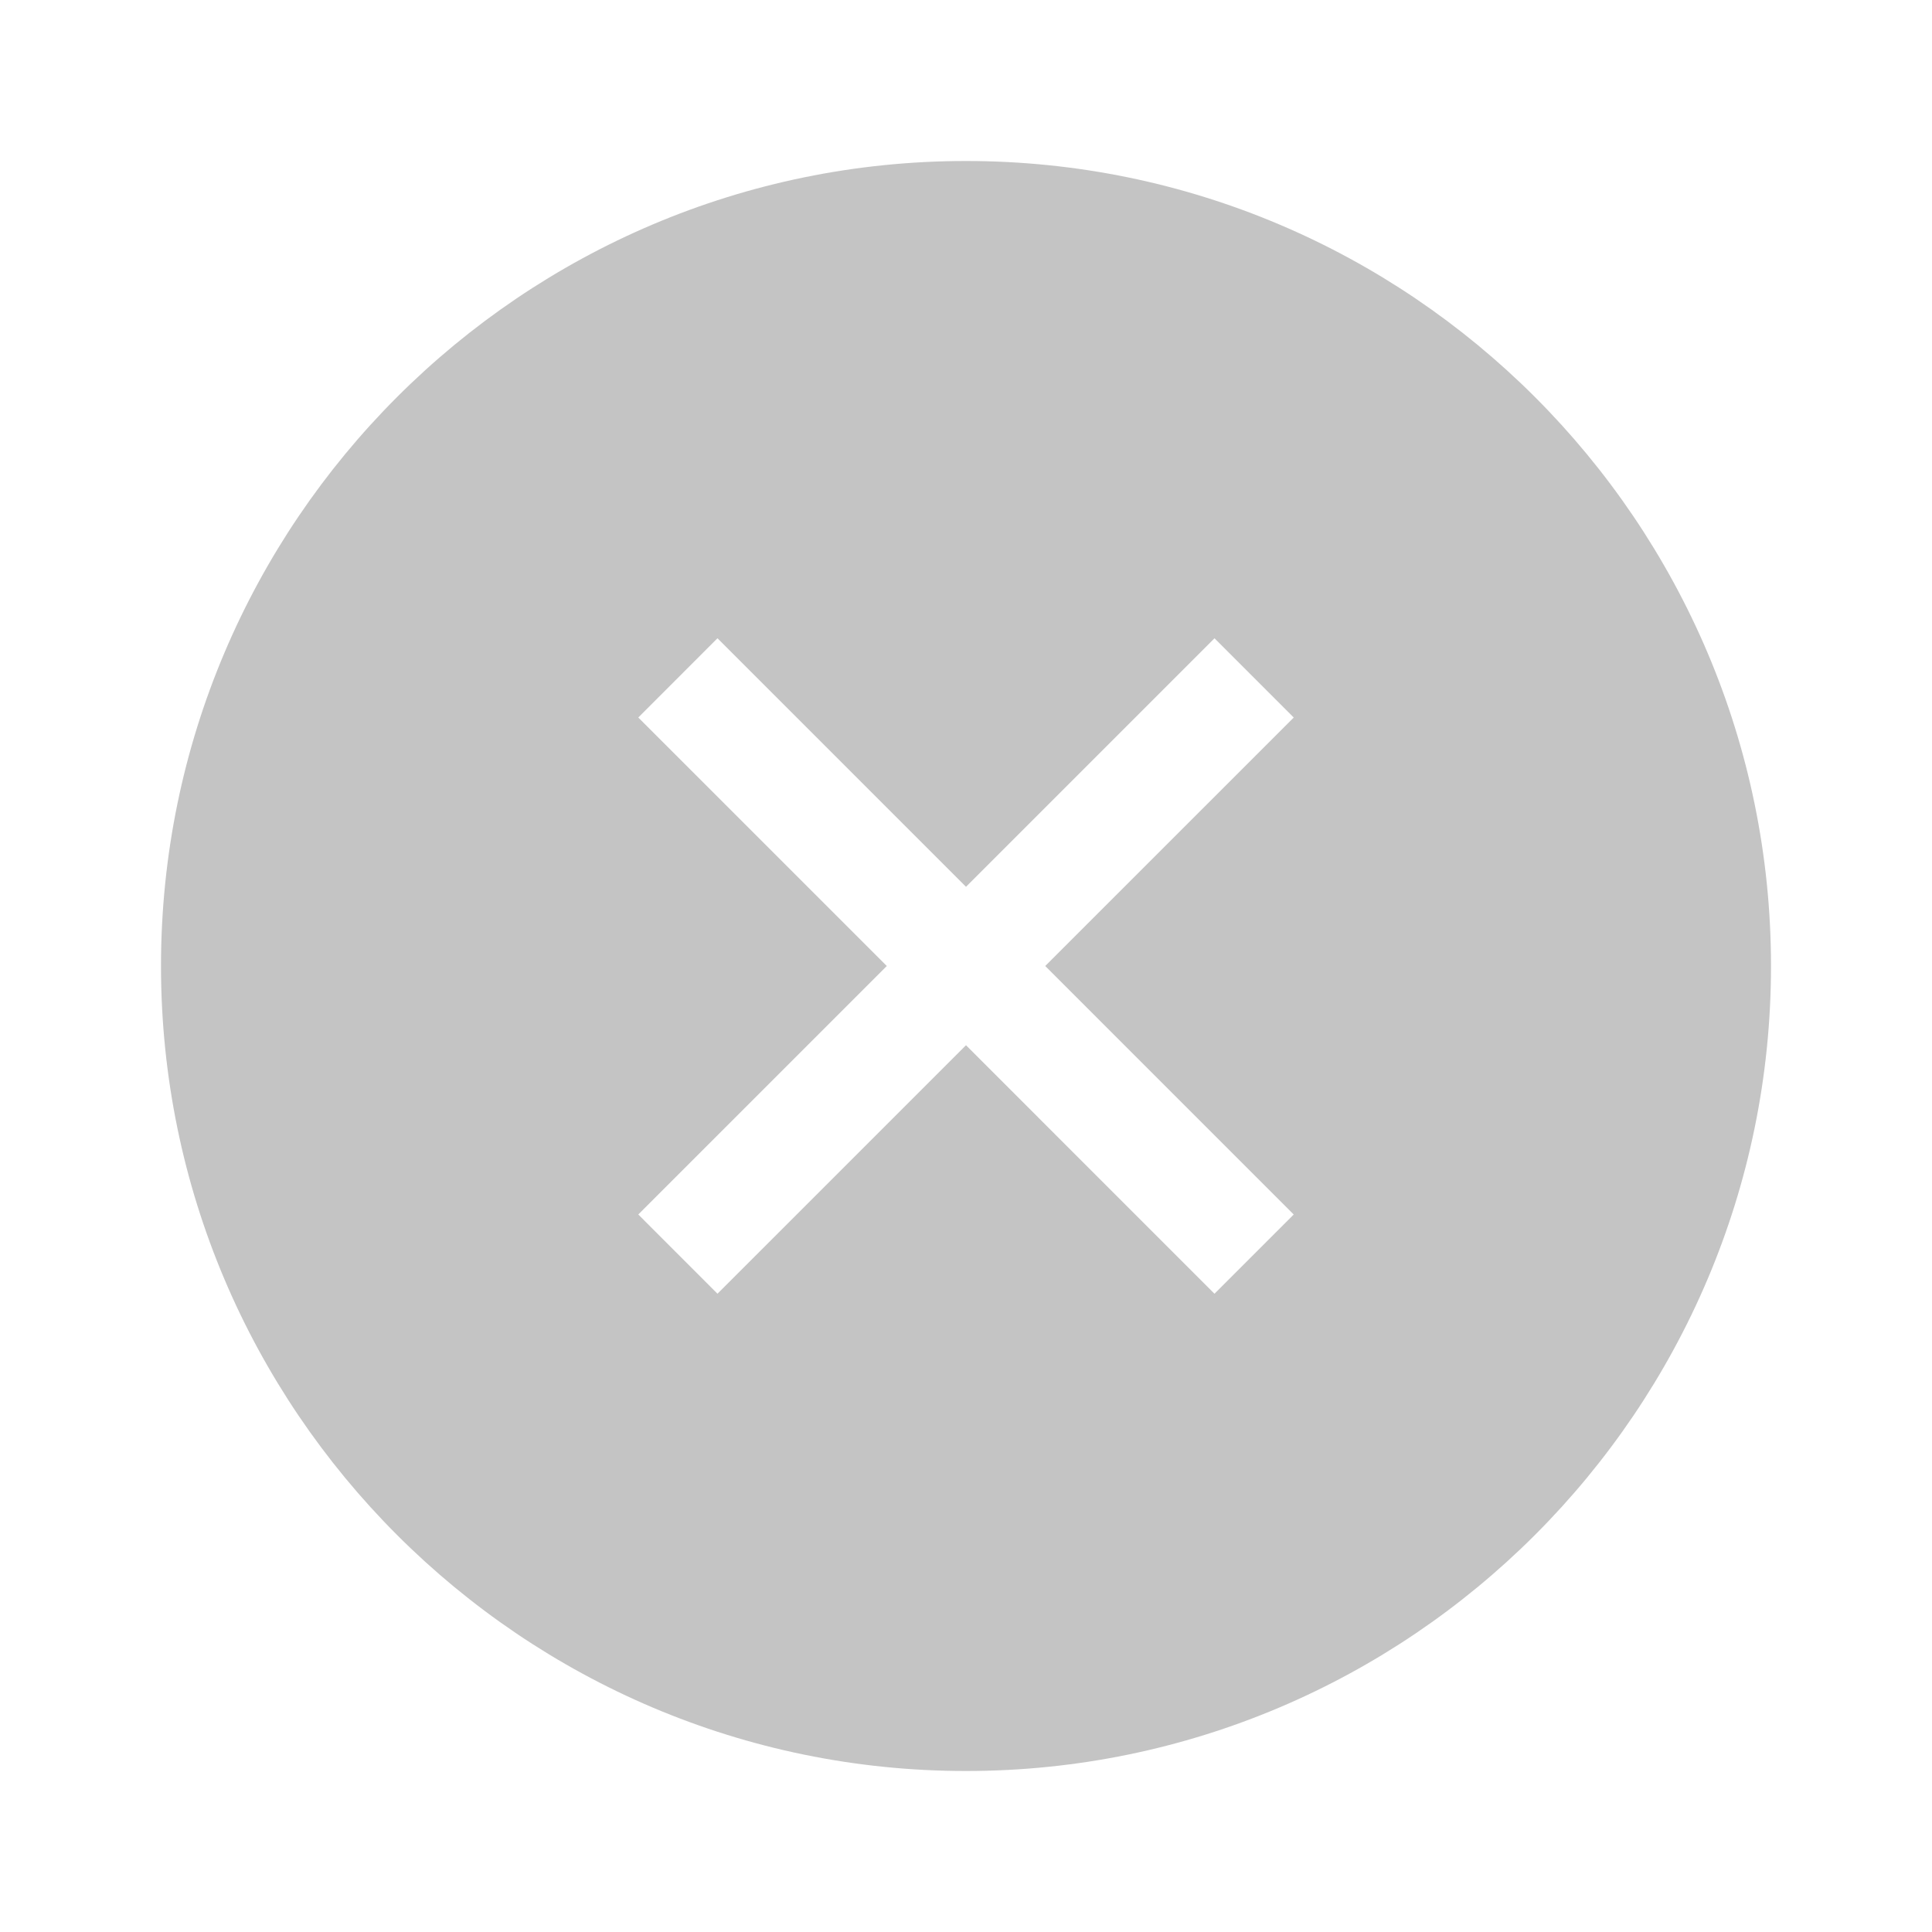
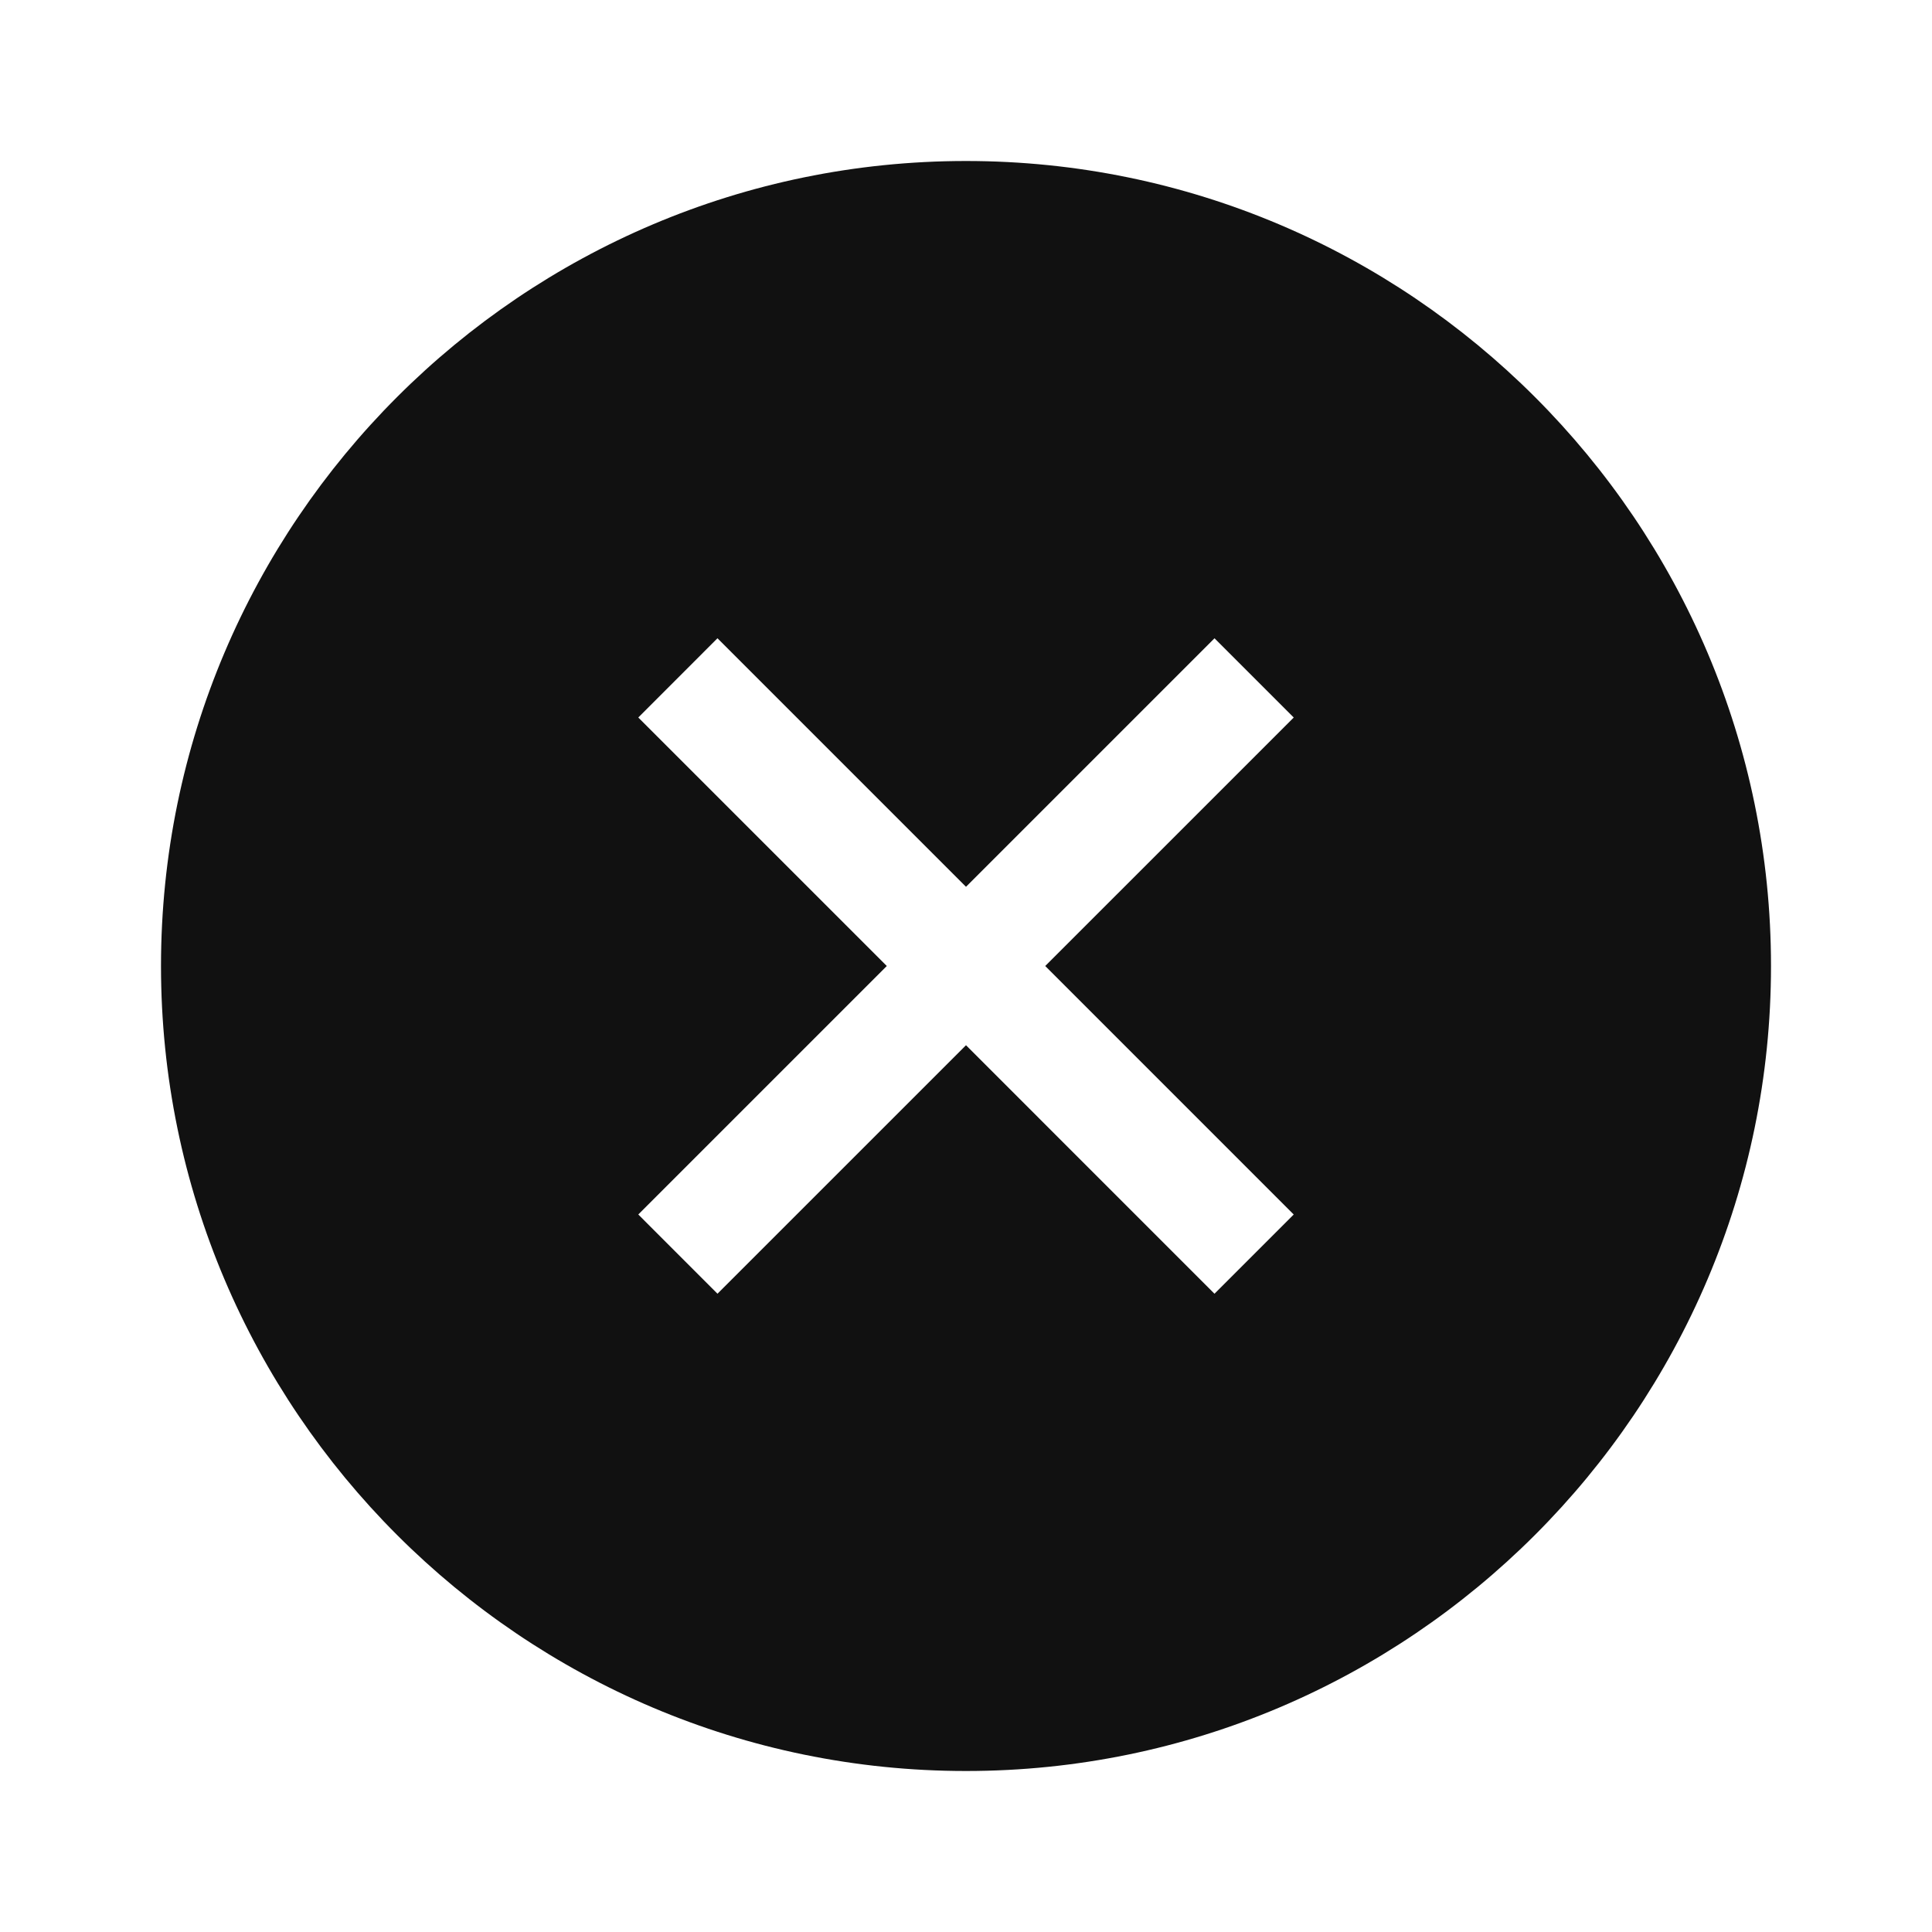
- <svg xmlns="http://www.w3.org/2000/svg" height="50px" width="50px" fill="#c4c4c4" version="1.1" x="0px" y="0px" viewBox="0 0 96 96" enable-background="new 0 0 96 96" xml:space="preserve">
+ <svg xmlns="http://www.w3.org/2000/svg" height="50px" width="50px" fill="#111111" version="1.1" x="0px" y="0px" viewBox="0 0 96 96" enable-background="new 0 0 96 96" xml:space="preserve">
  <path d="M48,8C25.944,8,8,25.944,8,48c0,22.057,17.944,40,40,40c22.057,0,40-17.943,40-40C88,25.944,70.057,8,48,8z M64.284,60.348  l-3.937,3.937L48,51.937L35.651,64.284l-3.935-3.937L44.064,48L31.716,35.653l3.935-3.938L48,44.064l12.348-12.348l3.937,3.937  L51.937,48L64.284,60.348z" />
</svg>
